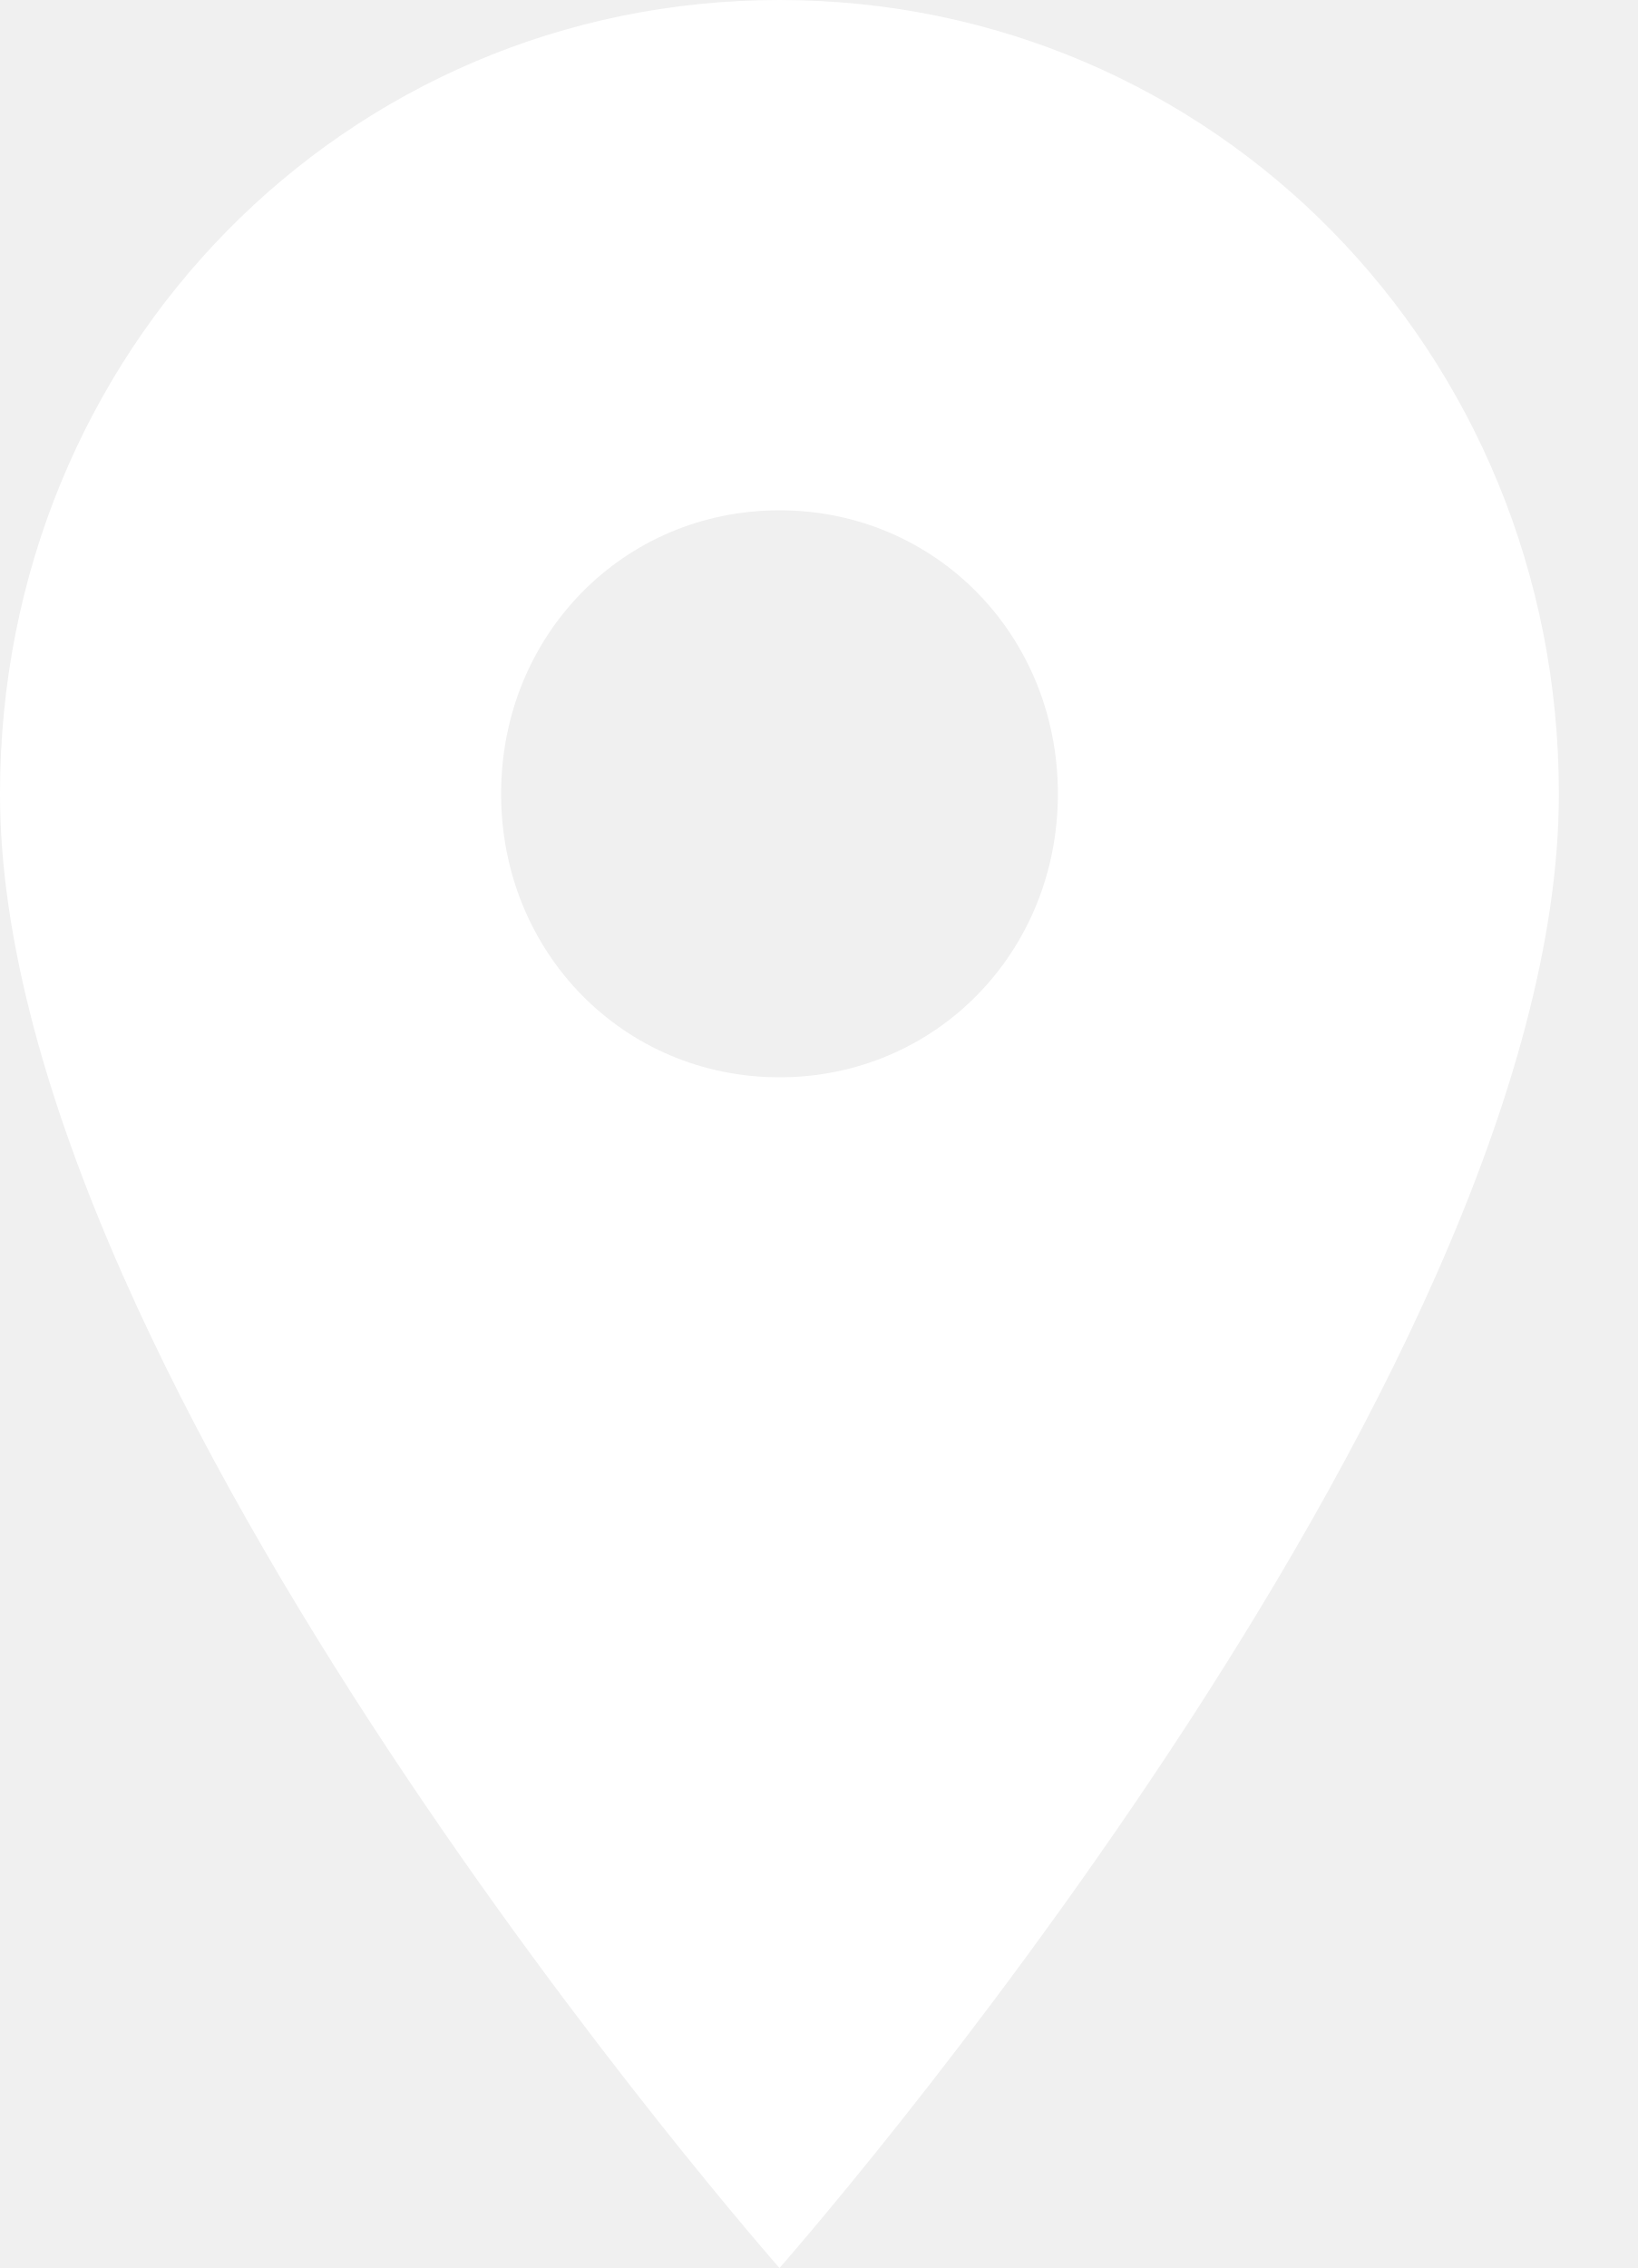
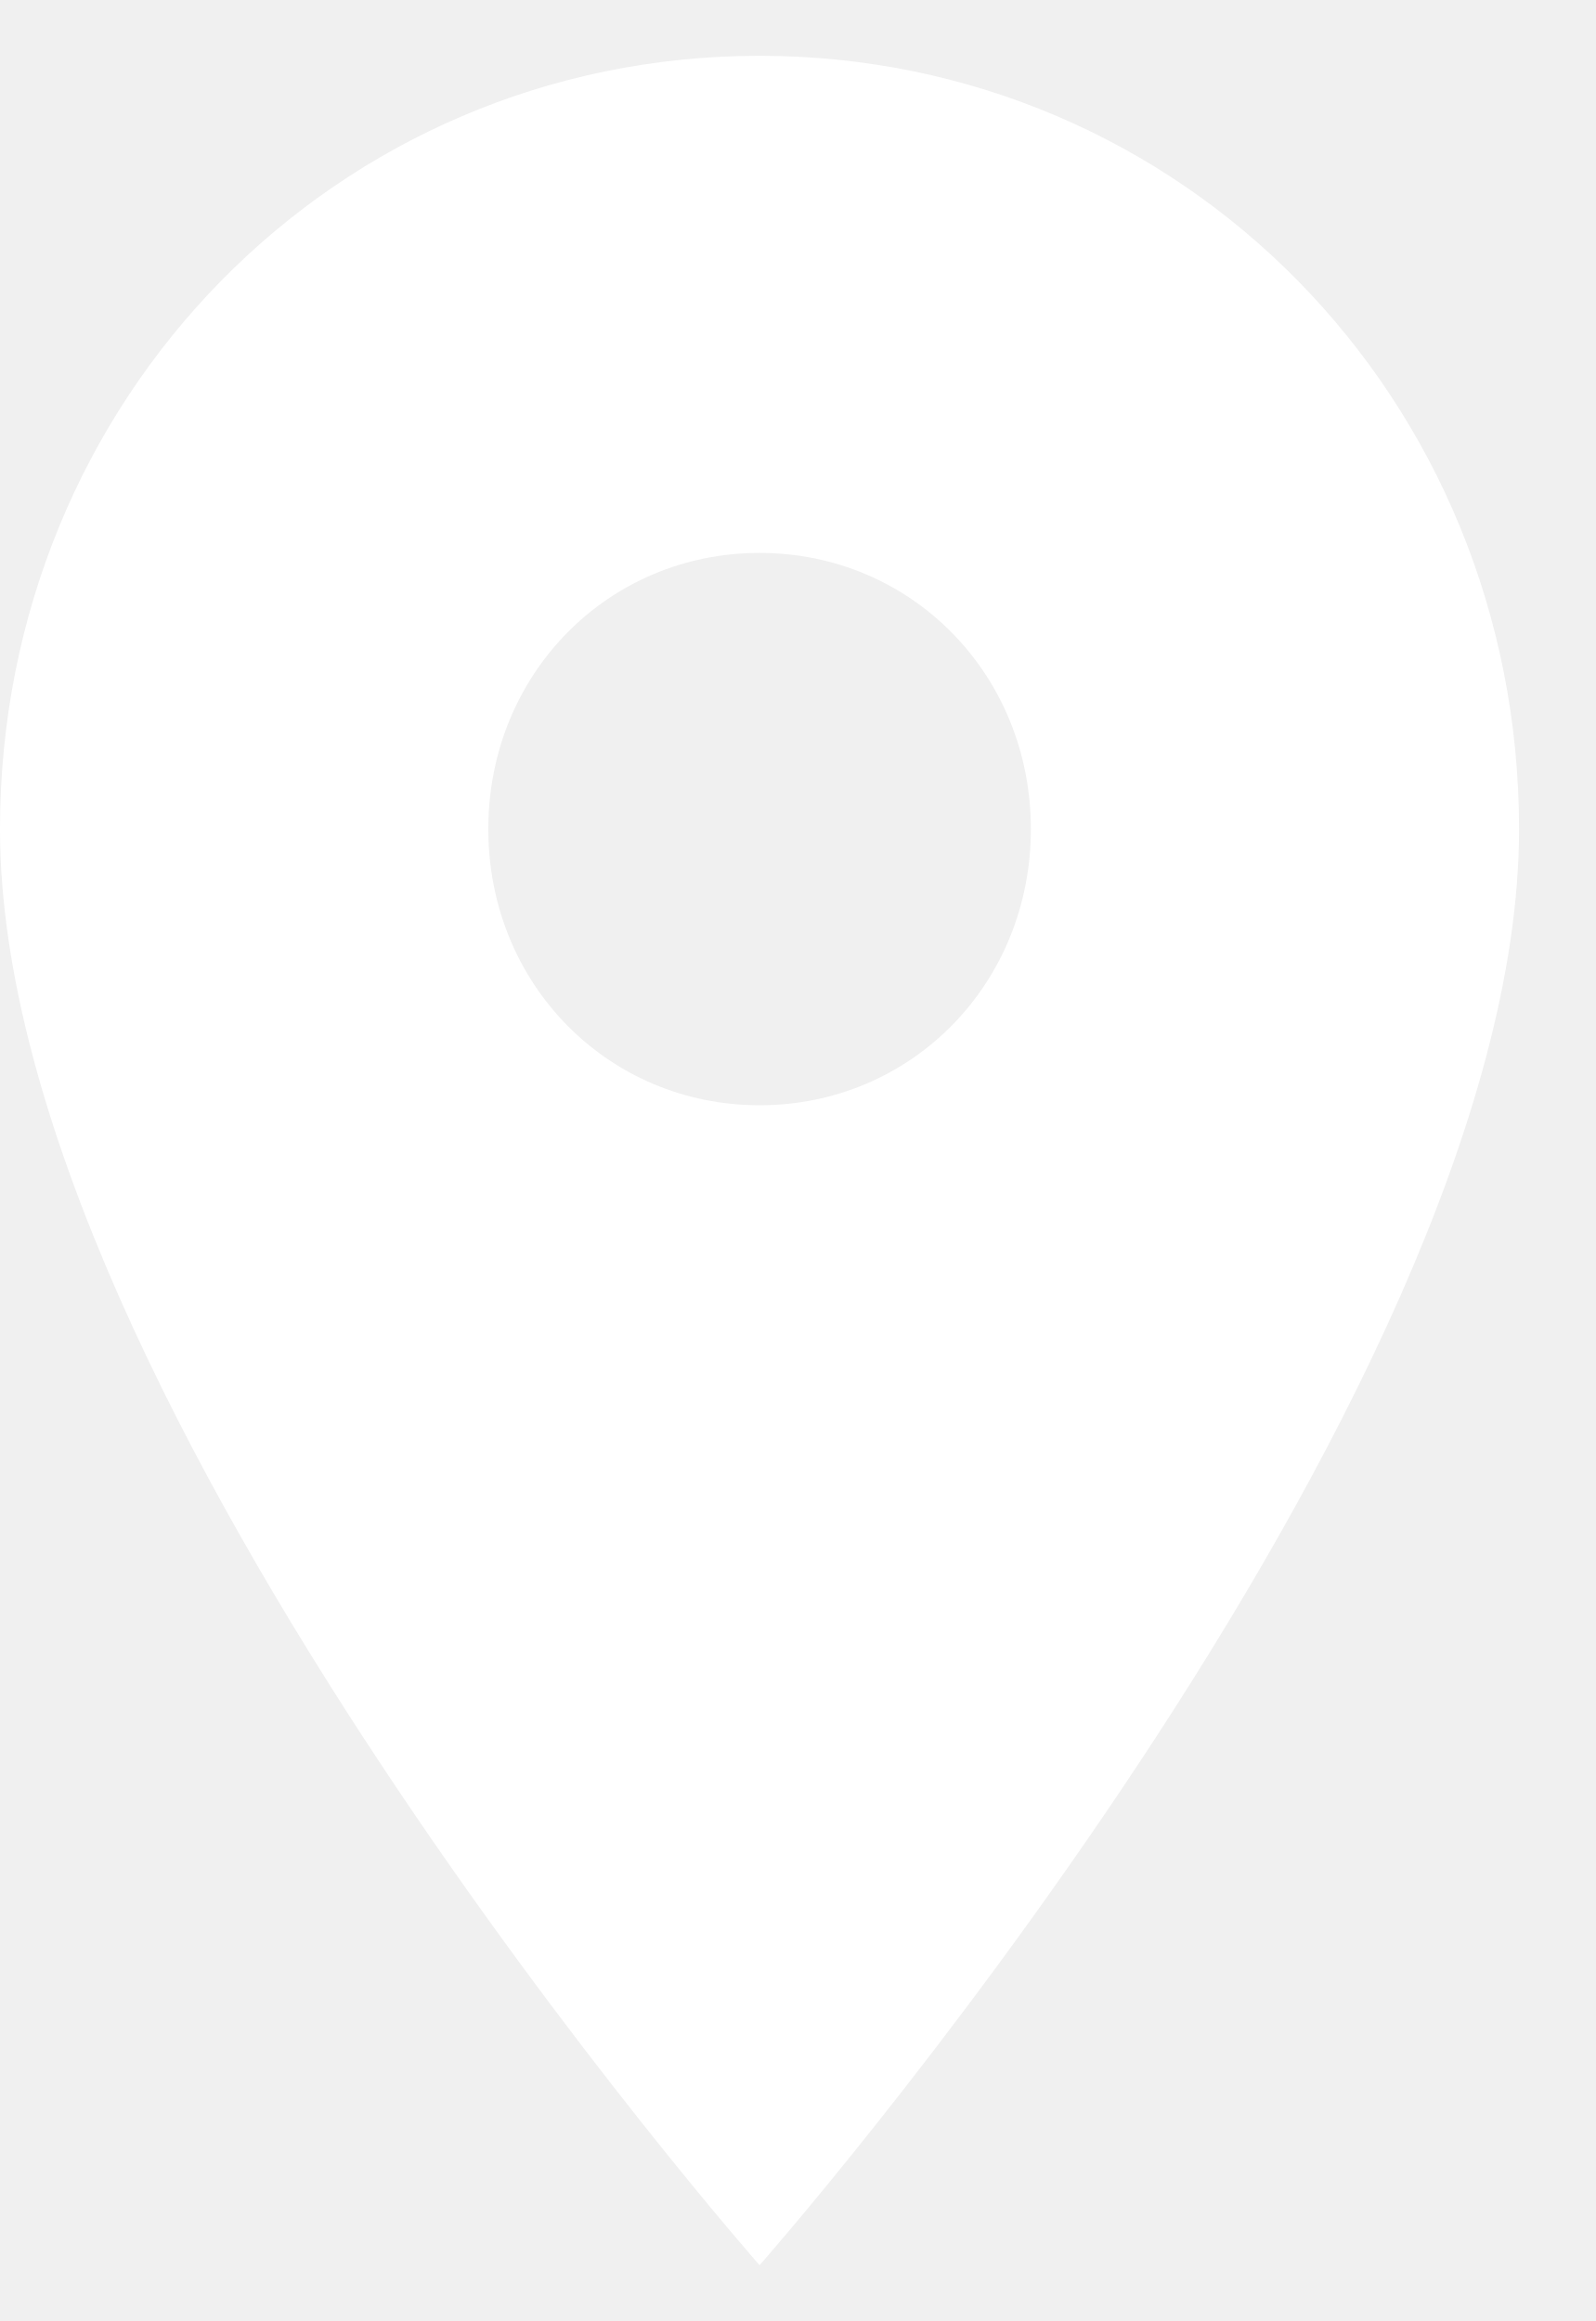
- <svg xmlns="http://www.w3.org/2000/svg" width="13" height="18">
+ <svg xmlns="http://www.w3.org/2000/svg" width="13" height="auto">
  <path d="M6.188 0C2.74 0 0 2.79 0 6.3 0 10.98 6.188 18 6.188 18s6.187-7.02 6.187-11.7c0-3.51-2.74-6.3-6.188-6.3zm0 8.55c-1.238 0-2.21-.99-2.21-2.25s.972-2.25 2.21-2.25c1.237 0 2.21.99 2.21 2.25s-.973 2.25-2.21 2.25z" fill="#FFF" fill-rule="evenodd" />
</svg>
